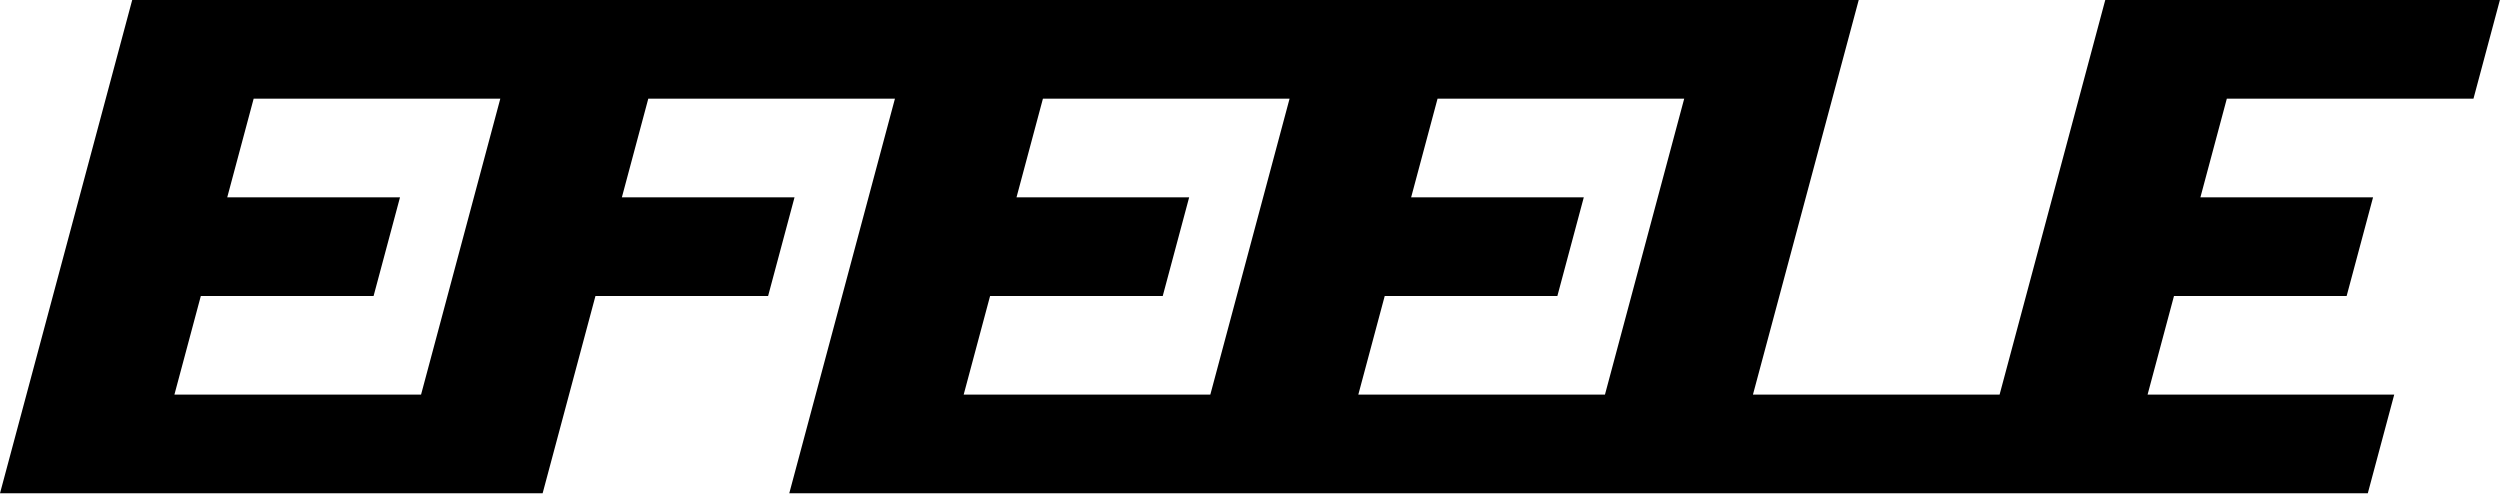
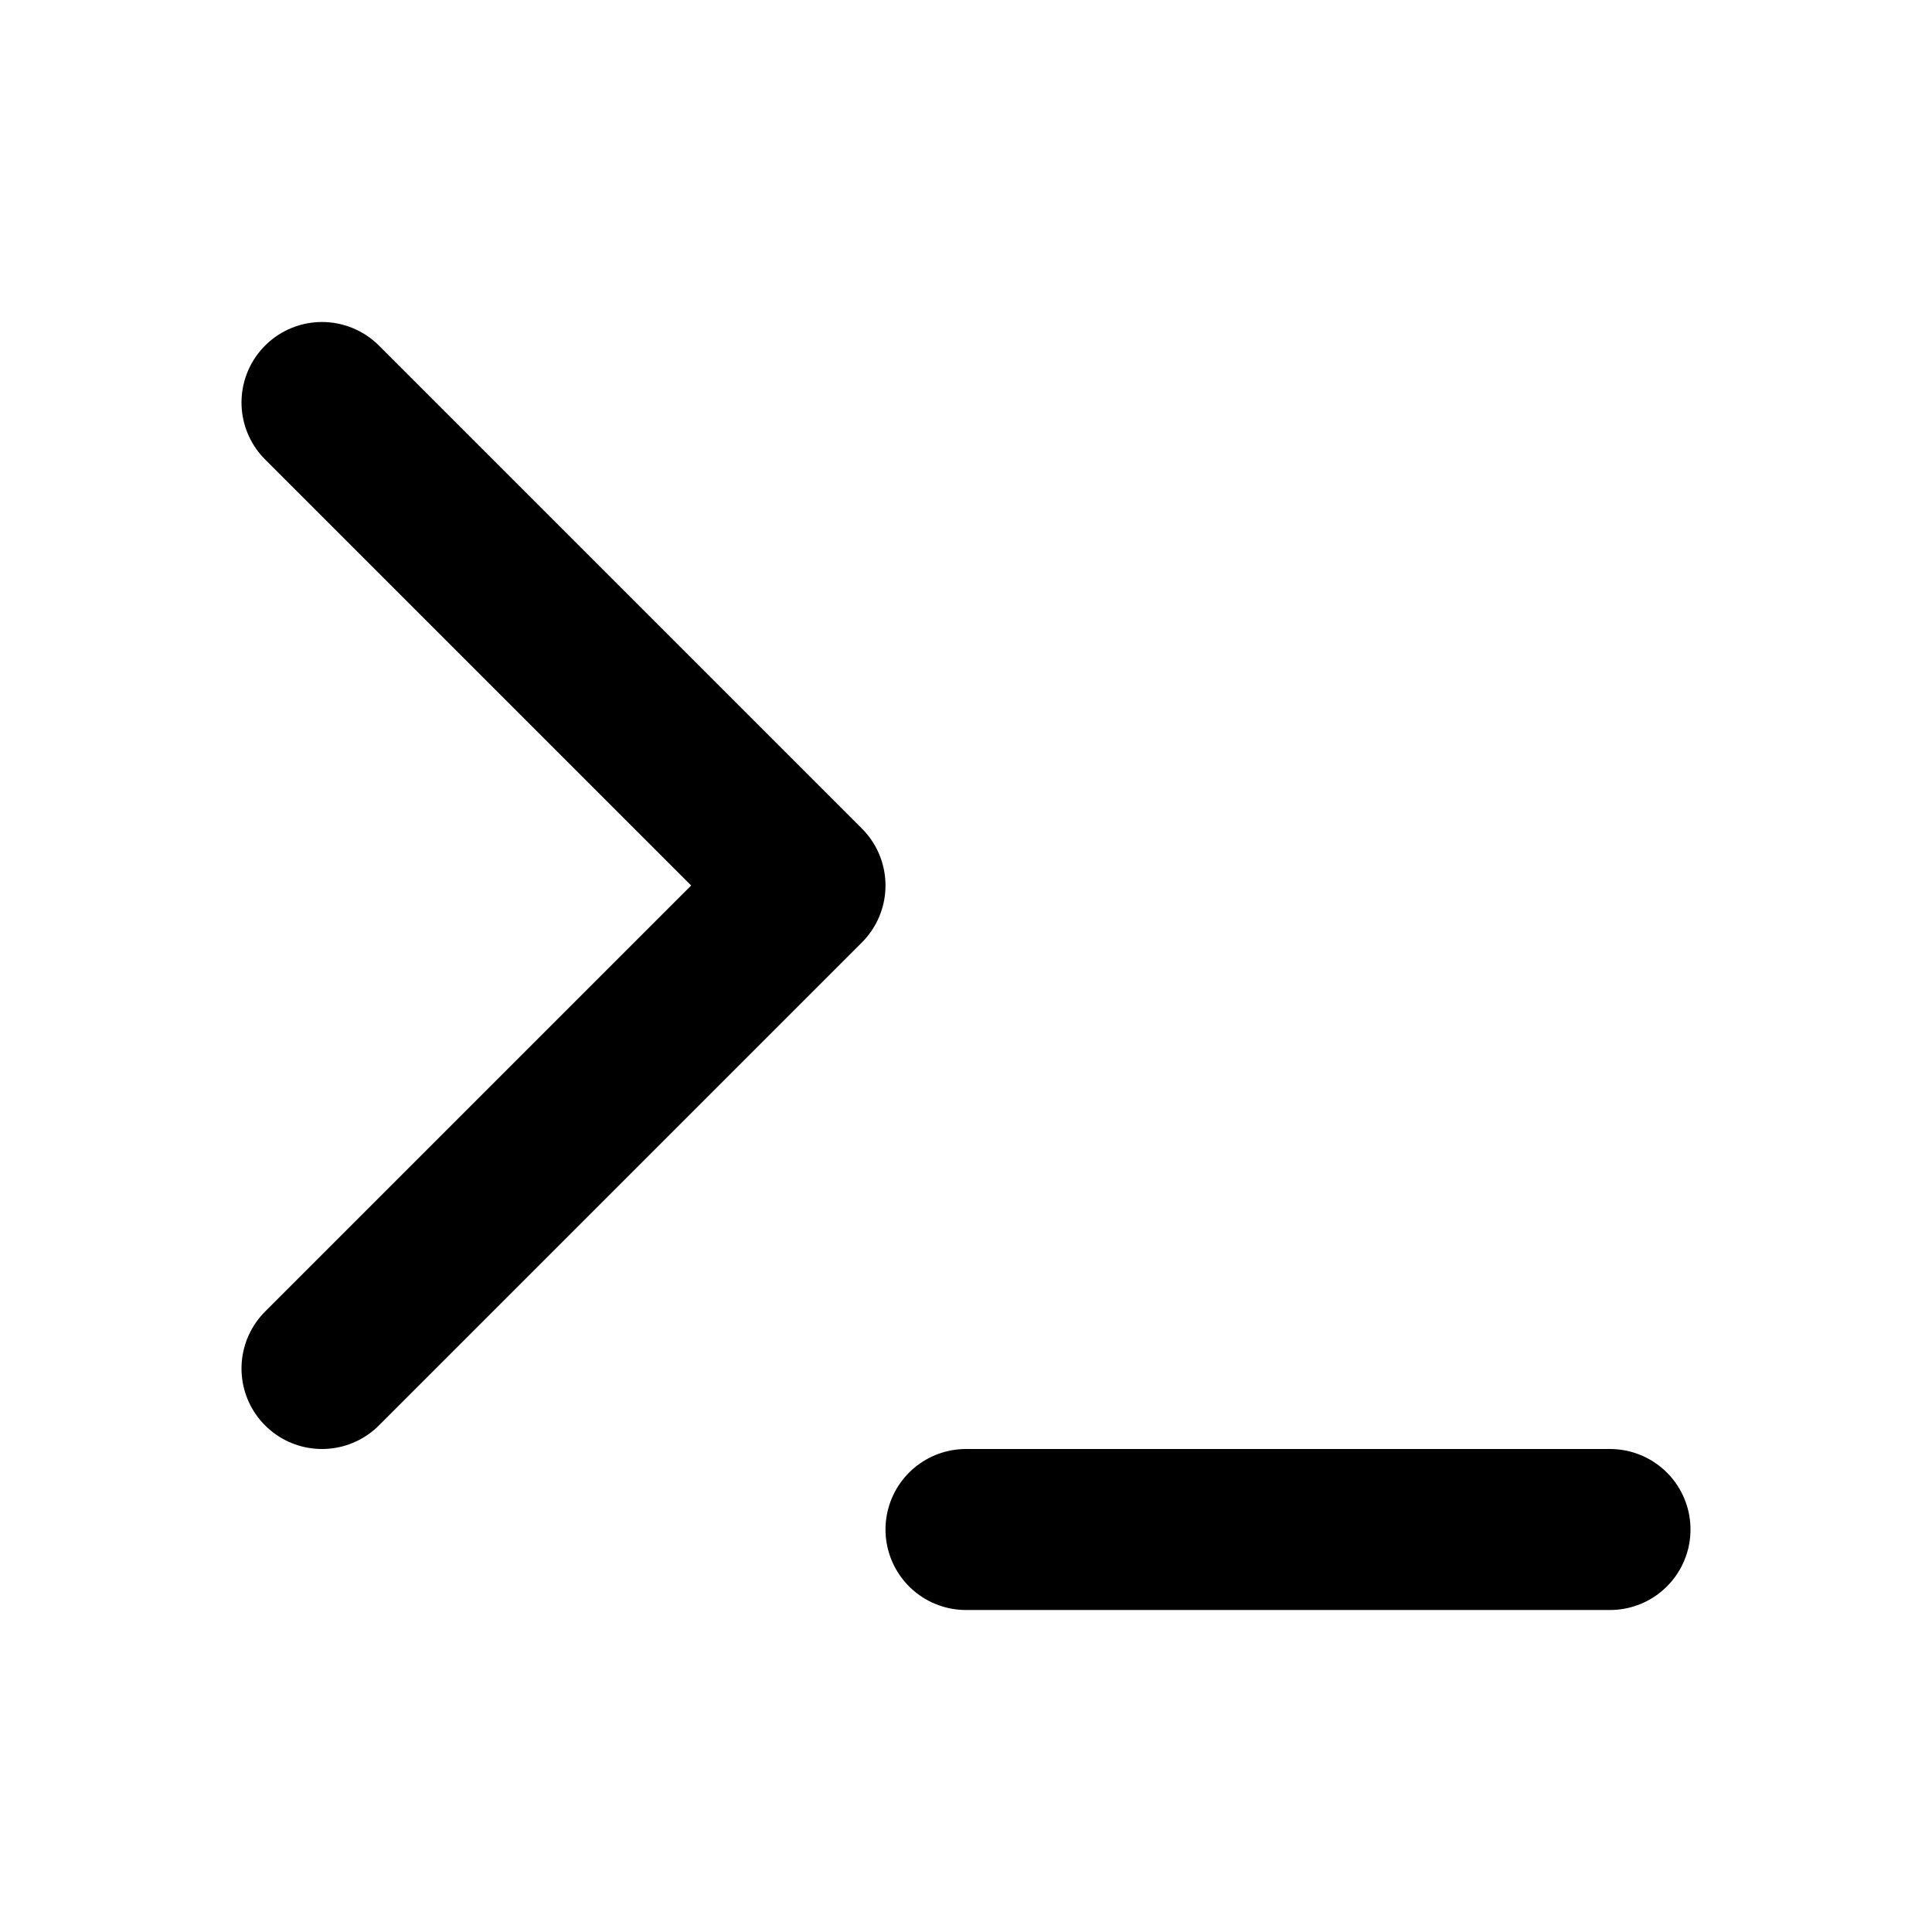
- <svg xmlns="http://www.w3.org/2000/svg" id="Capa_2" data-name="Capa 2" viewBox="0 0 228.06 45">
-   <g id="Capa_1-2" data-name="Capa 1">
-     <path d="M225.64,9l2.41-9h-36l-2.41,9h0l-7.23,27h-22.5L169.56,0H12.06L0,45h49.5l4.82-18h15.75l2.41-9h-15.75l2.41-9h22.5l-7.23,27h0l-2.41,9h144l2.41-9h-22.5l2.41-9h15.75l2.41-9h-15.75l2.41-9h22.5ZM43.23,18l-2.41,9h0l-2.41,9H15.91l2.41-9h15.76l2.41-9h-15.76l2.41-9h22.5l-2.41,9h0ZM110.41,36h-22.5l2.41-9h15.75l2.41-9h-15.75l2.41-9h22.5l-7.23,27h0ZM146.41,36h-22.5l2.41-9h15.75l2.41-9h-15.75l2.41-9h22.5l-7.23,27h0Z" />
-   </g>
+ <svg xmlns="http://www.w3.org/2000/svg" width="24" height="24" viewBox="0 0 24 24" fill="none" stroke="currentColor" stroke-width="2" stroke-linecap="round" stroke-linejoin="round">
+   <polyline points="4 17 10 11 4 5" />
+   <line x1="12" y1="19" x2="20" y2="19" />
</svg>
